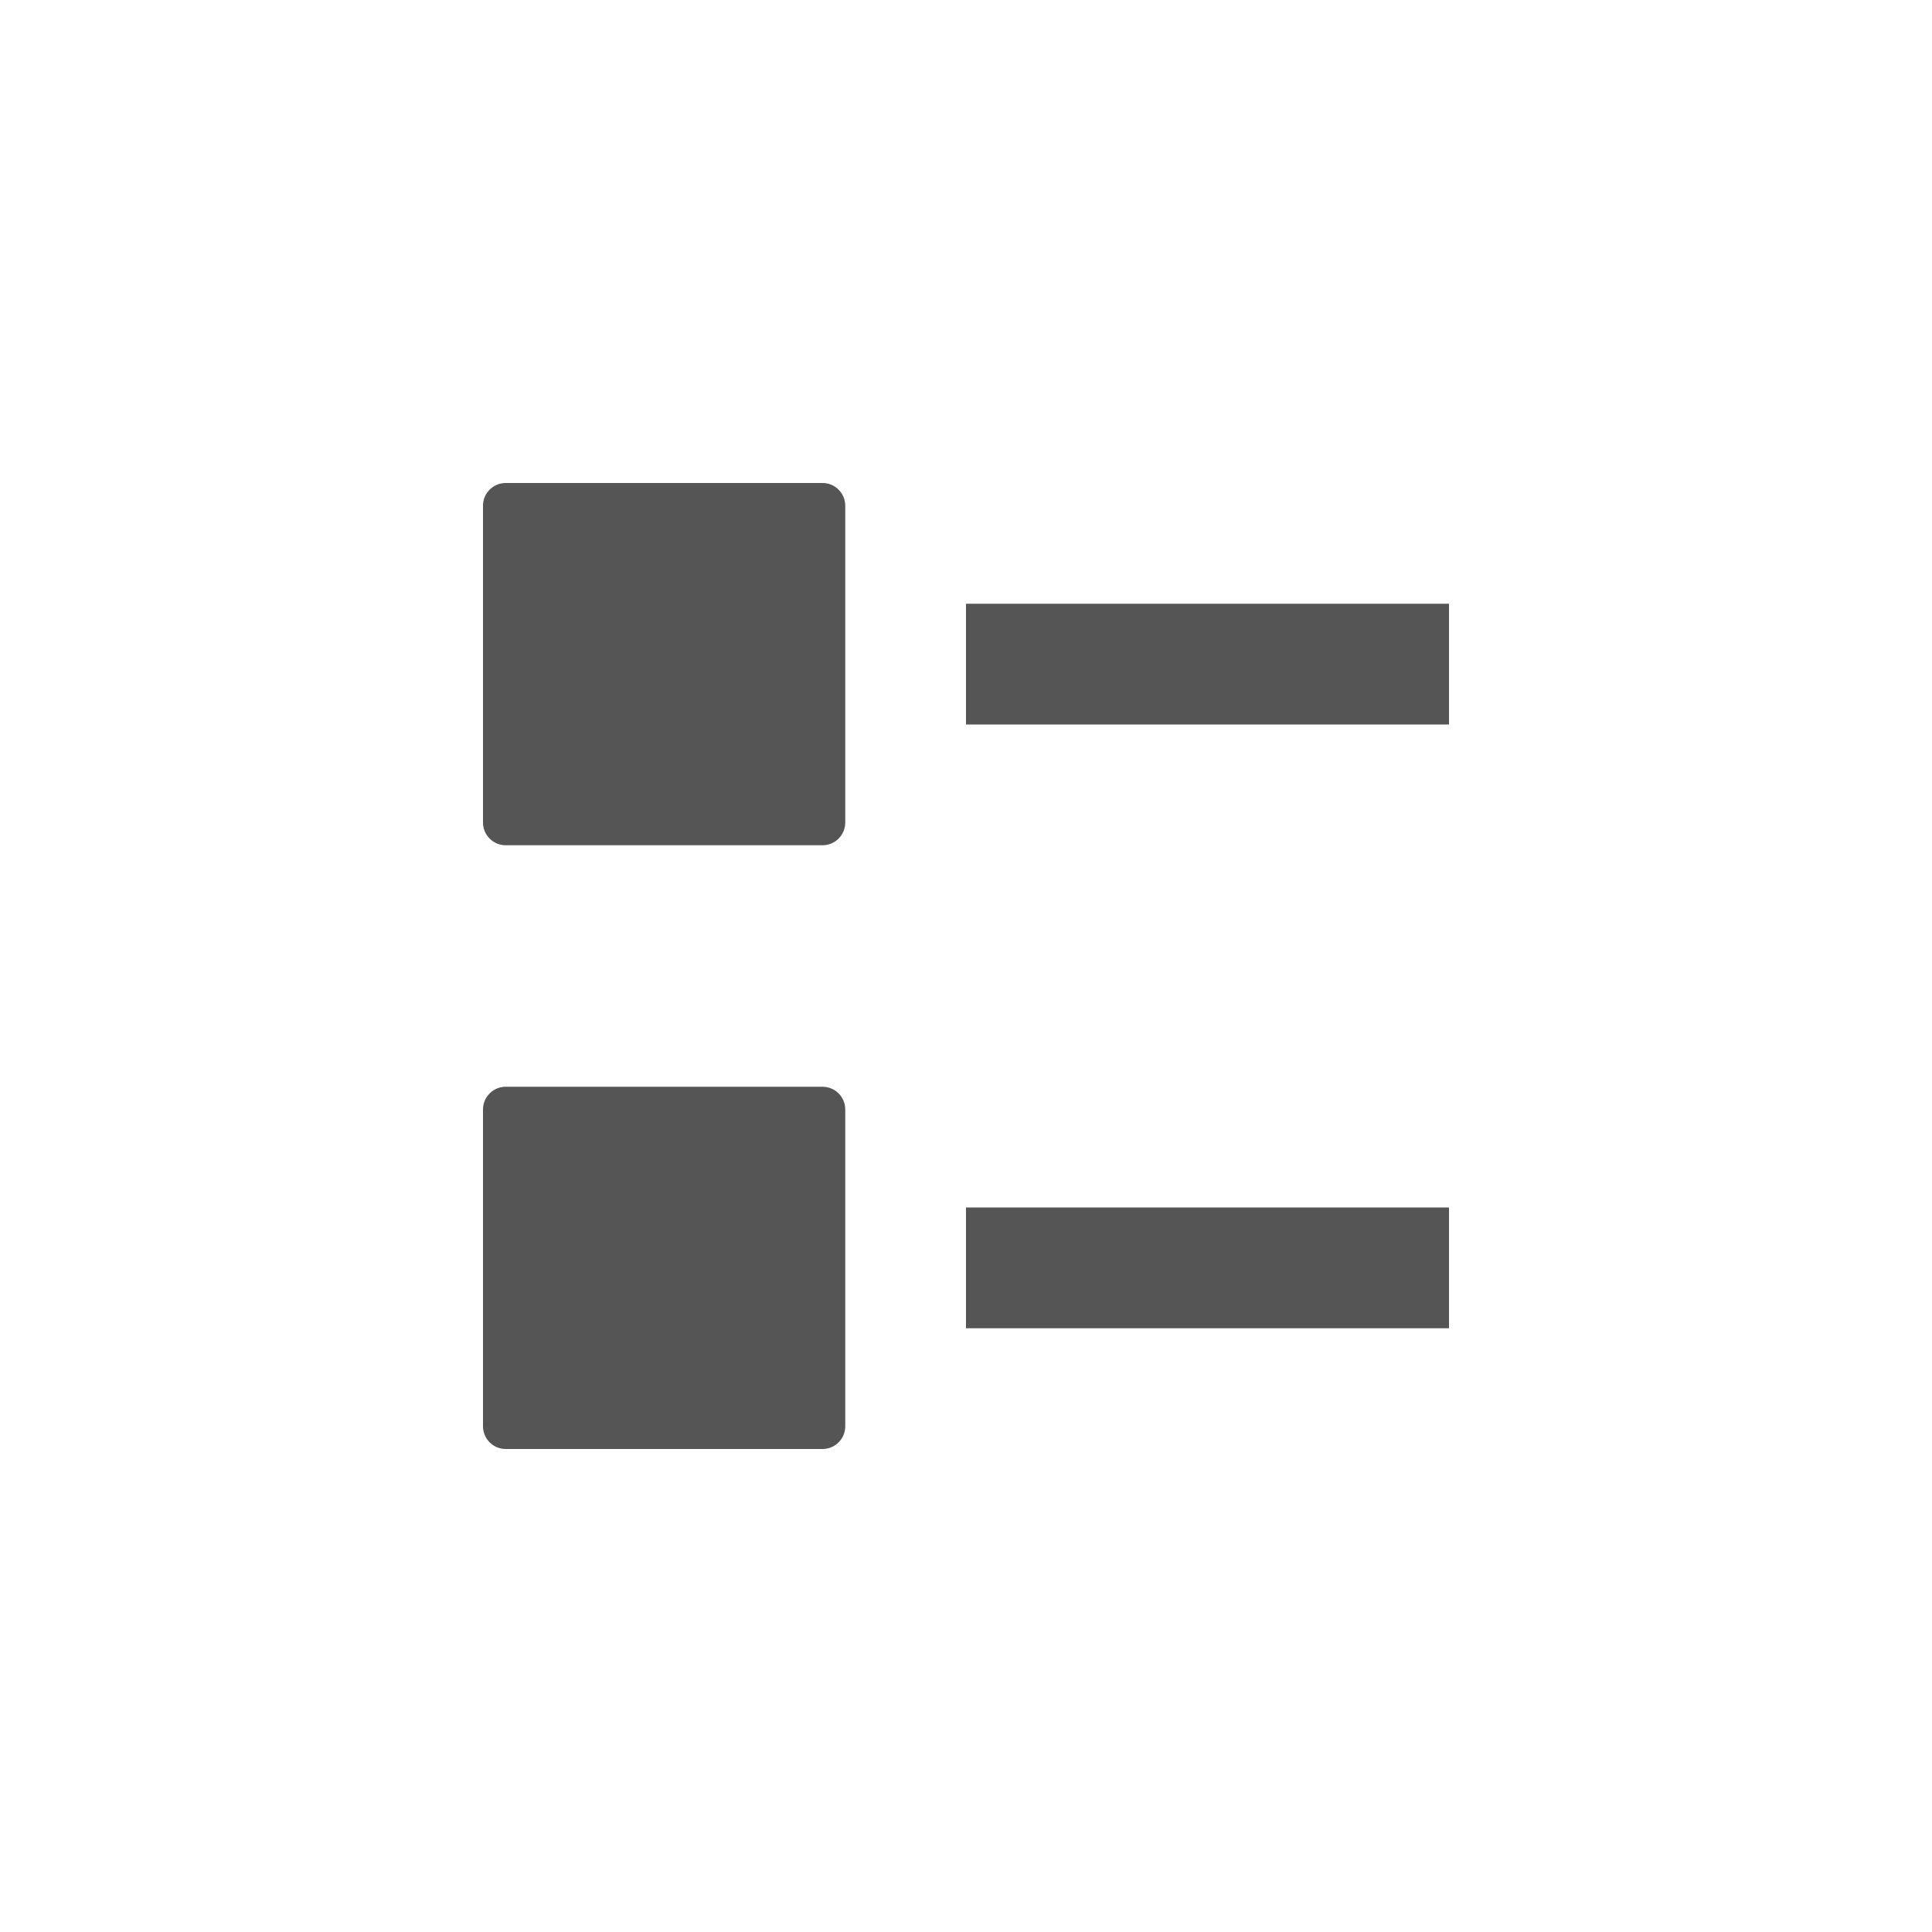
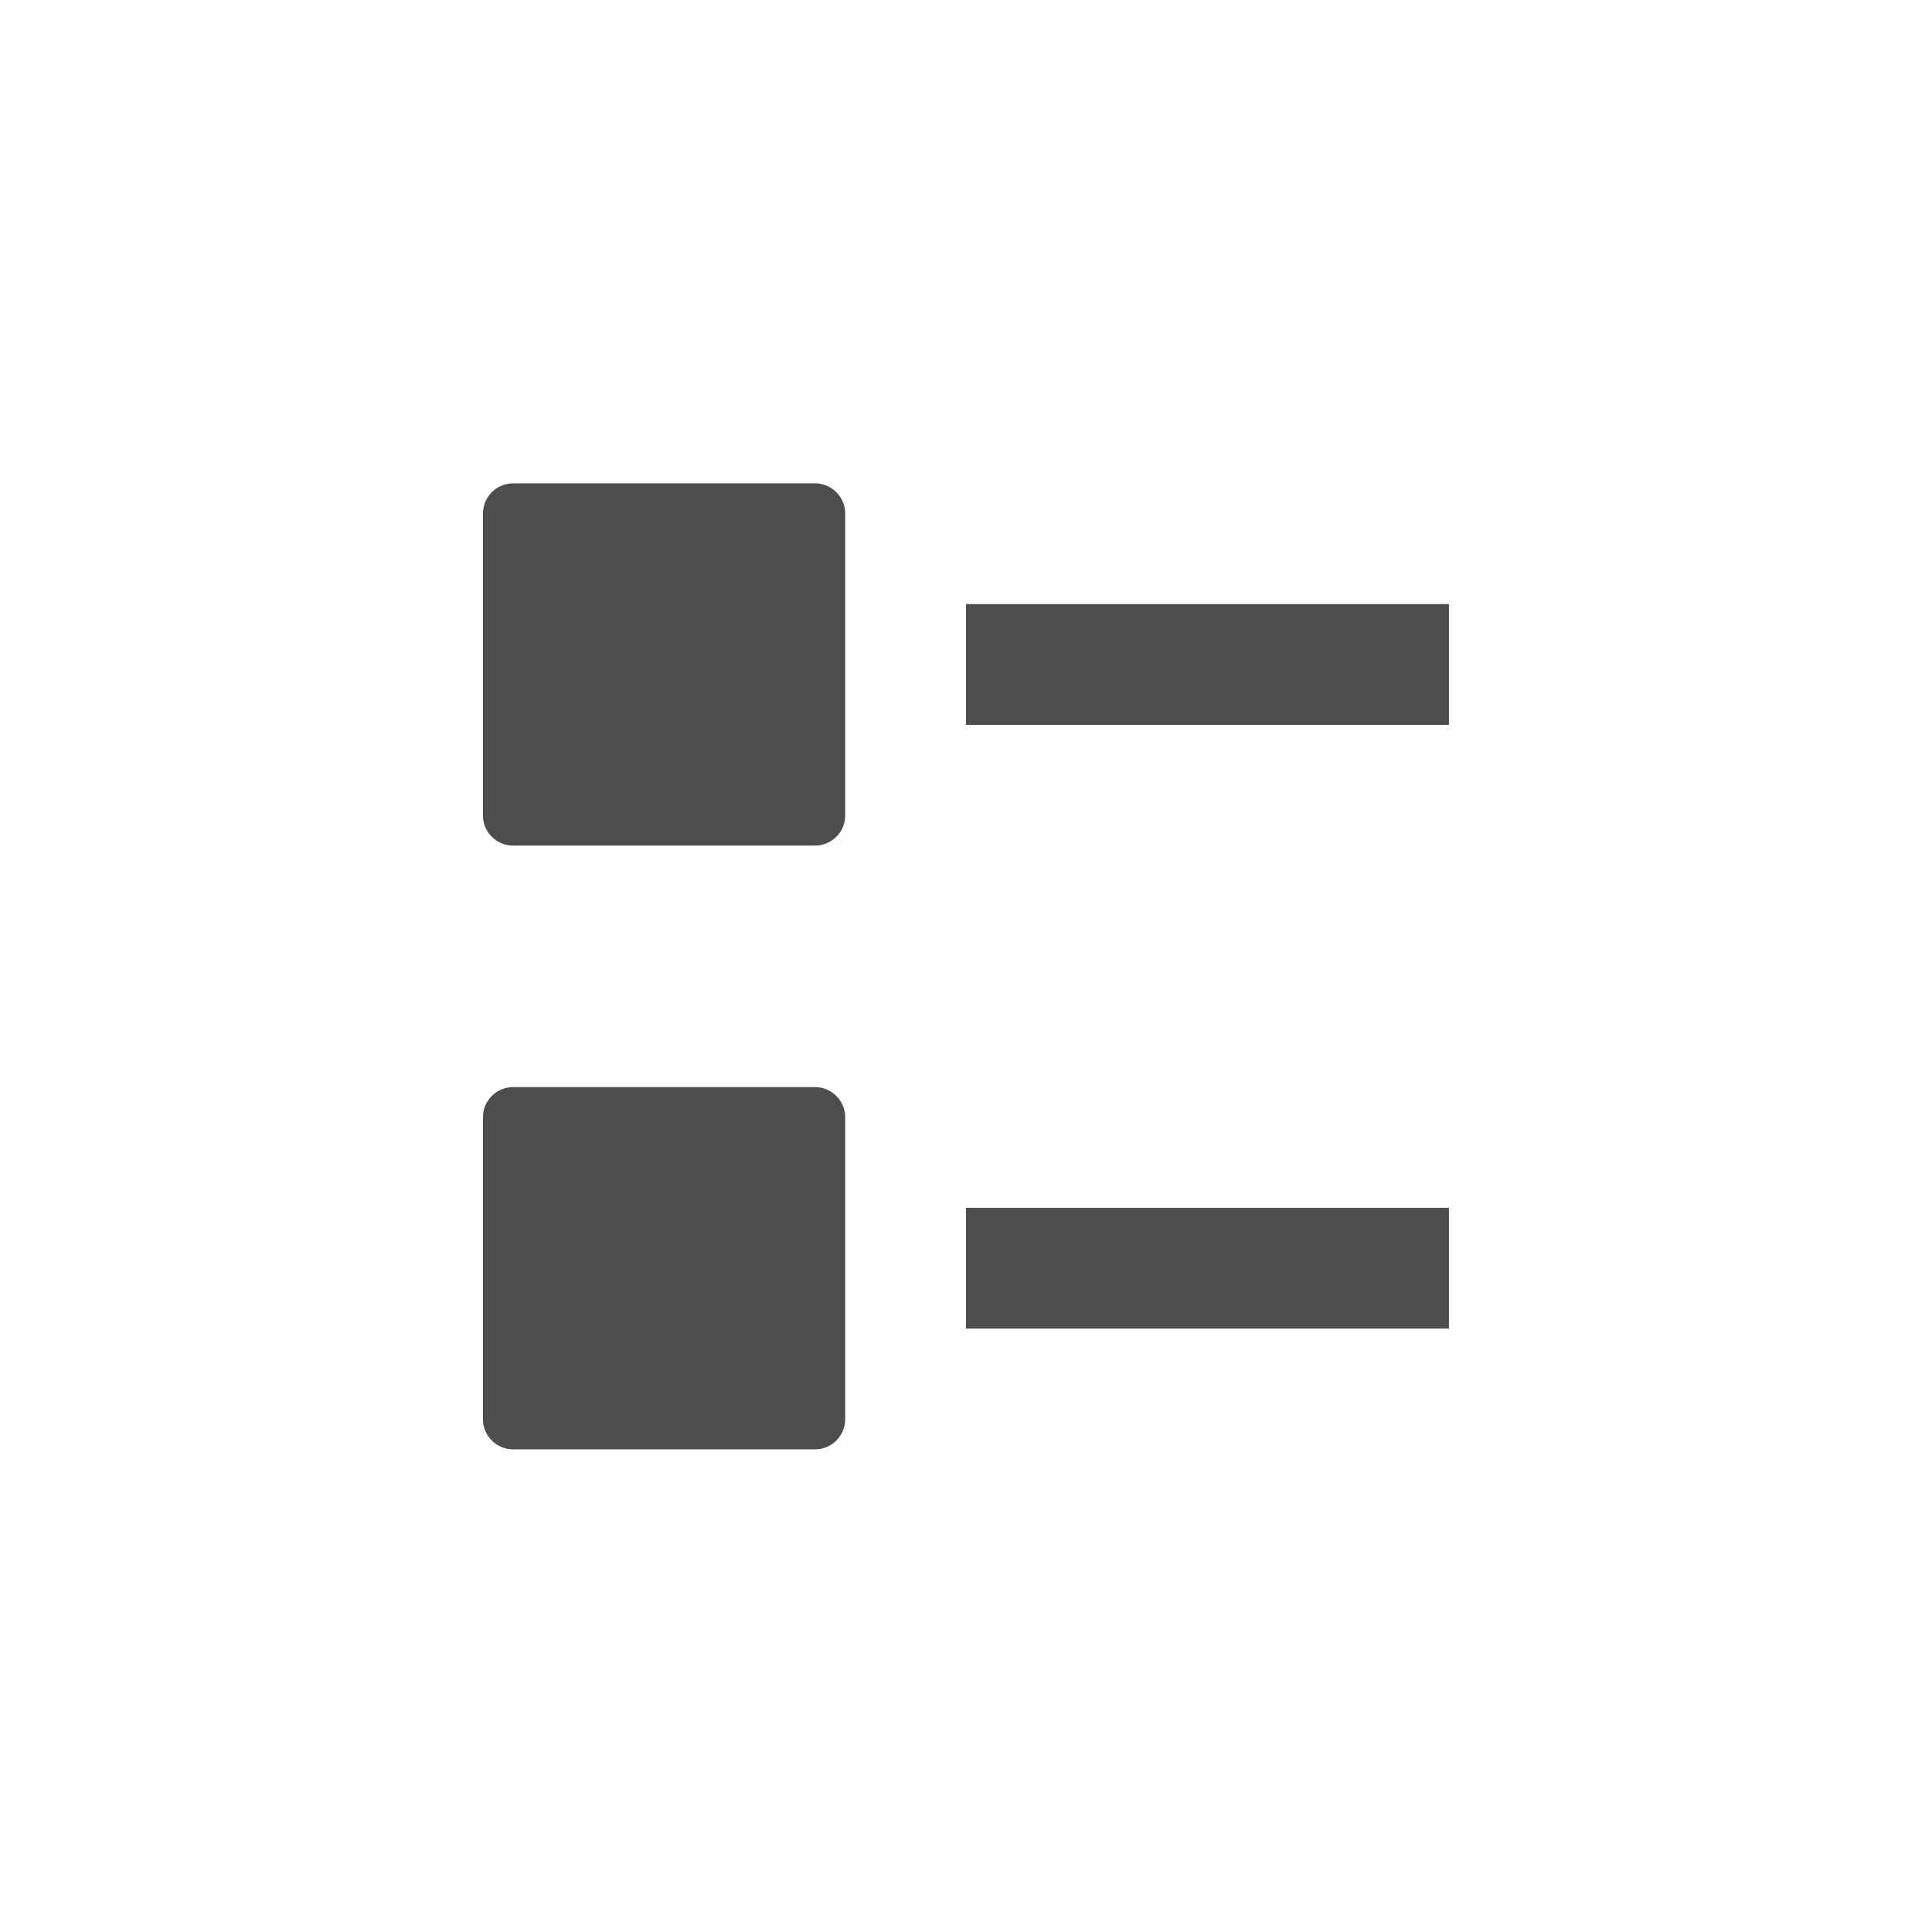
- <svg xmlns="http://www.w3.org/2000/svg" id="svg7384" style="enable-background:new" height="16" width="16" version="1.1">
+ <svg xmlns="http://www.w3.org/2000/svg" xmlns:ns1="http://www.openswatchbook.org/uri/2009/osb" height="16" id="svg7384" style="enable-background:new" version="1.1" width="16">
  <defs id="defs7386">
+     <linearGradient id="linearGradient6882" ns1:paint="solid">
+       <stop id="stop6884" offset="0" style="stop-color:#555555;stop-opacity:1;" />
+     </linearGradient>
+     <linearGradient id="linearGradient5606" ns1:paint="solid">
+       <stop id="stop5608" offset="0" style="stop-color:#000000;stop-opacity:1;" />
+     </linearGradient>
    <filter id="filter7554" style="color-interpolation-filters:sRGB">
      <feBlend id="feBlend7556" in2="BackgroundImage" mode="darken" />
    </filter>
  </defs>
-   <rect ry="0" y="5" x="8" height="1" width="4" id="rect4161" style="opacity:1;fill:#555555;fill-opacity:1;stroke:none;stroke-opacity:1;enable-background:new" />
-   <rect x="4" y="4" width="3" height="3" ry="0.188" style="fill:#555555;fill-opacity:1;enable-background:new" id="rect6732" />
-   <rect style="opacity:1;fill:#555555;fill-opacity:1;stroke:none;stroke-opacity:1;enable-background:new" id="rect3379" width="4" height="1" x="8" y="10" ry="0" />
-   <rect id="rect3381" style="fill:#555555;fill-opacity:1;enable-background:new" ry="0.188" height="3" width="3" y="9" x="4" />
+   <g id="layer9" style="display:inline" transform="translate(-605.0004,15.003)" />
+   <g id="layer10" style="display:inline;filter:url(#filter7554)" transform="translate(-605.0004,15.003)" />
+   <g id="layer1" style="display:inline" transform="translate(-364.0002,-601.997)" />
+   <g id="layer14" style="display:inline" transform="translate(-605.0004,15.003)" />
+   <g id="layer15" style="display:inline" transform="translate(-605.0004,15.003)" />
+   <g id="g71291" style="display:inline" transform="translate(-605.0004,15.003)" />
+   <g id="layer2" style="display:inline" transform="translate(-364.0002,-451.997)" />
+   <g id="layer12" style="display:inline" transform="translate(-605.0004,15.003)">
+     <rect height="1" id="rect4161" ry="0" style="opacity:1;fill:#4d4d4d;fill-opacity:1;stroke:none;stroke-opacity:1;enable-background:new" width="4" x="613" y="-10" />
+     <rect height="3" id="rect6732-11" ry="0.25" style="fill:#4d4d4d;fill-opacity:1;stroke:none;enable-background:new" width="3" x="609" y="-11" />
+     <rect height="1" id="rect3379" ry="0" style="opacity:1;fill:#4d4d4d;fill-opacity:1;stroke:none;stroke-opacity:1;enable-background:new" width="4" x="613" y="-5" />
+     <rect height="3" id="rect3381" ry="0.25" style="fill:#4d4d4d;fill-opacity:1;stroke:none;enable-background:new" width="3" x="609" y="-6" />
+   </g>
</svg>
